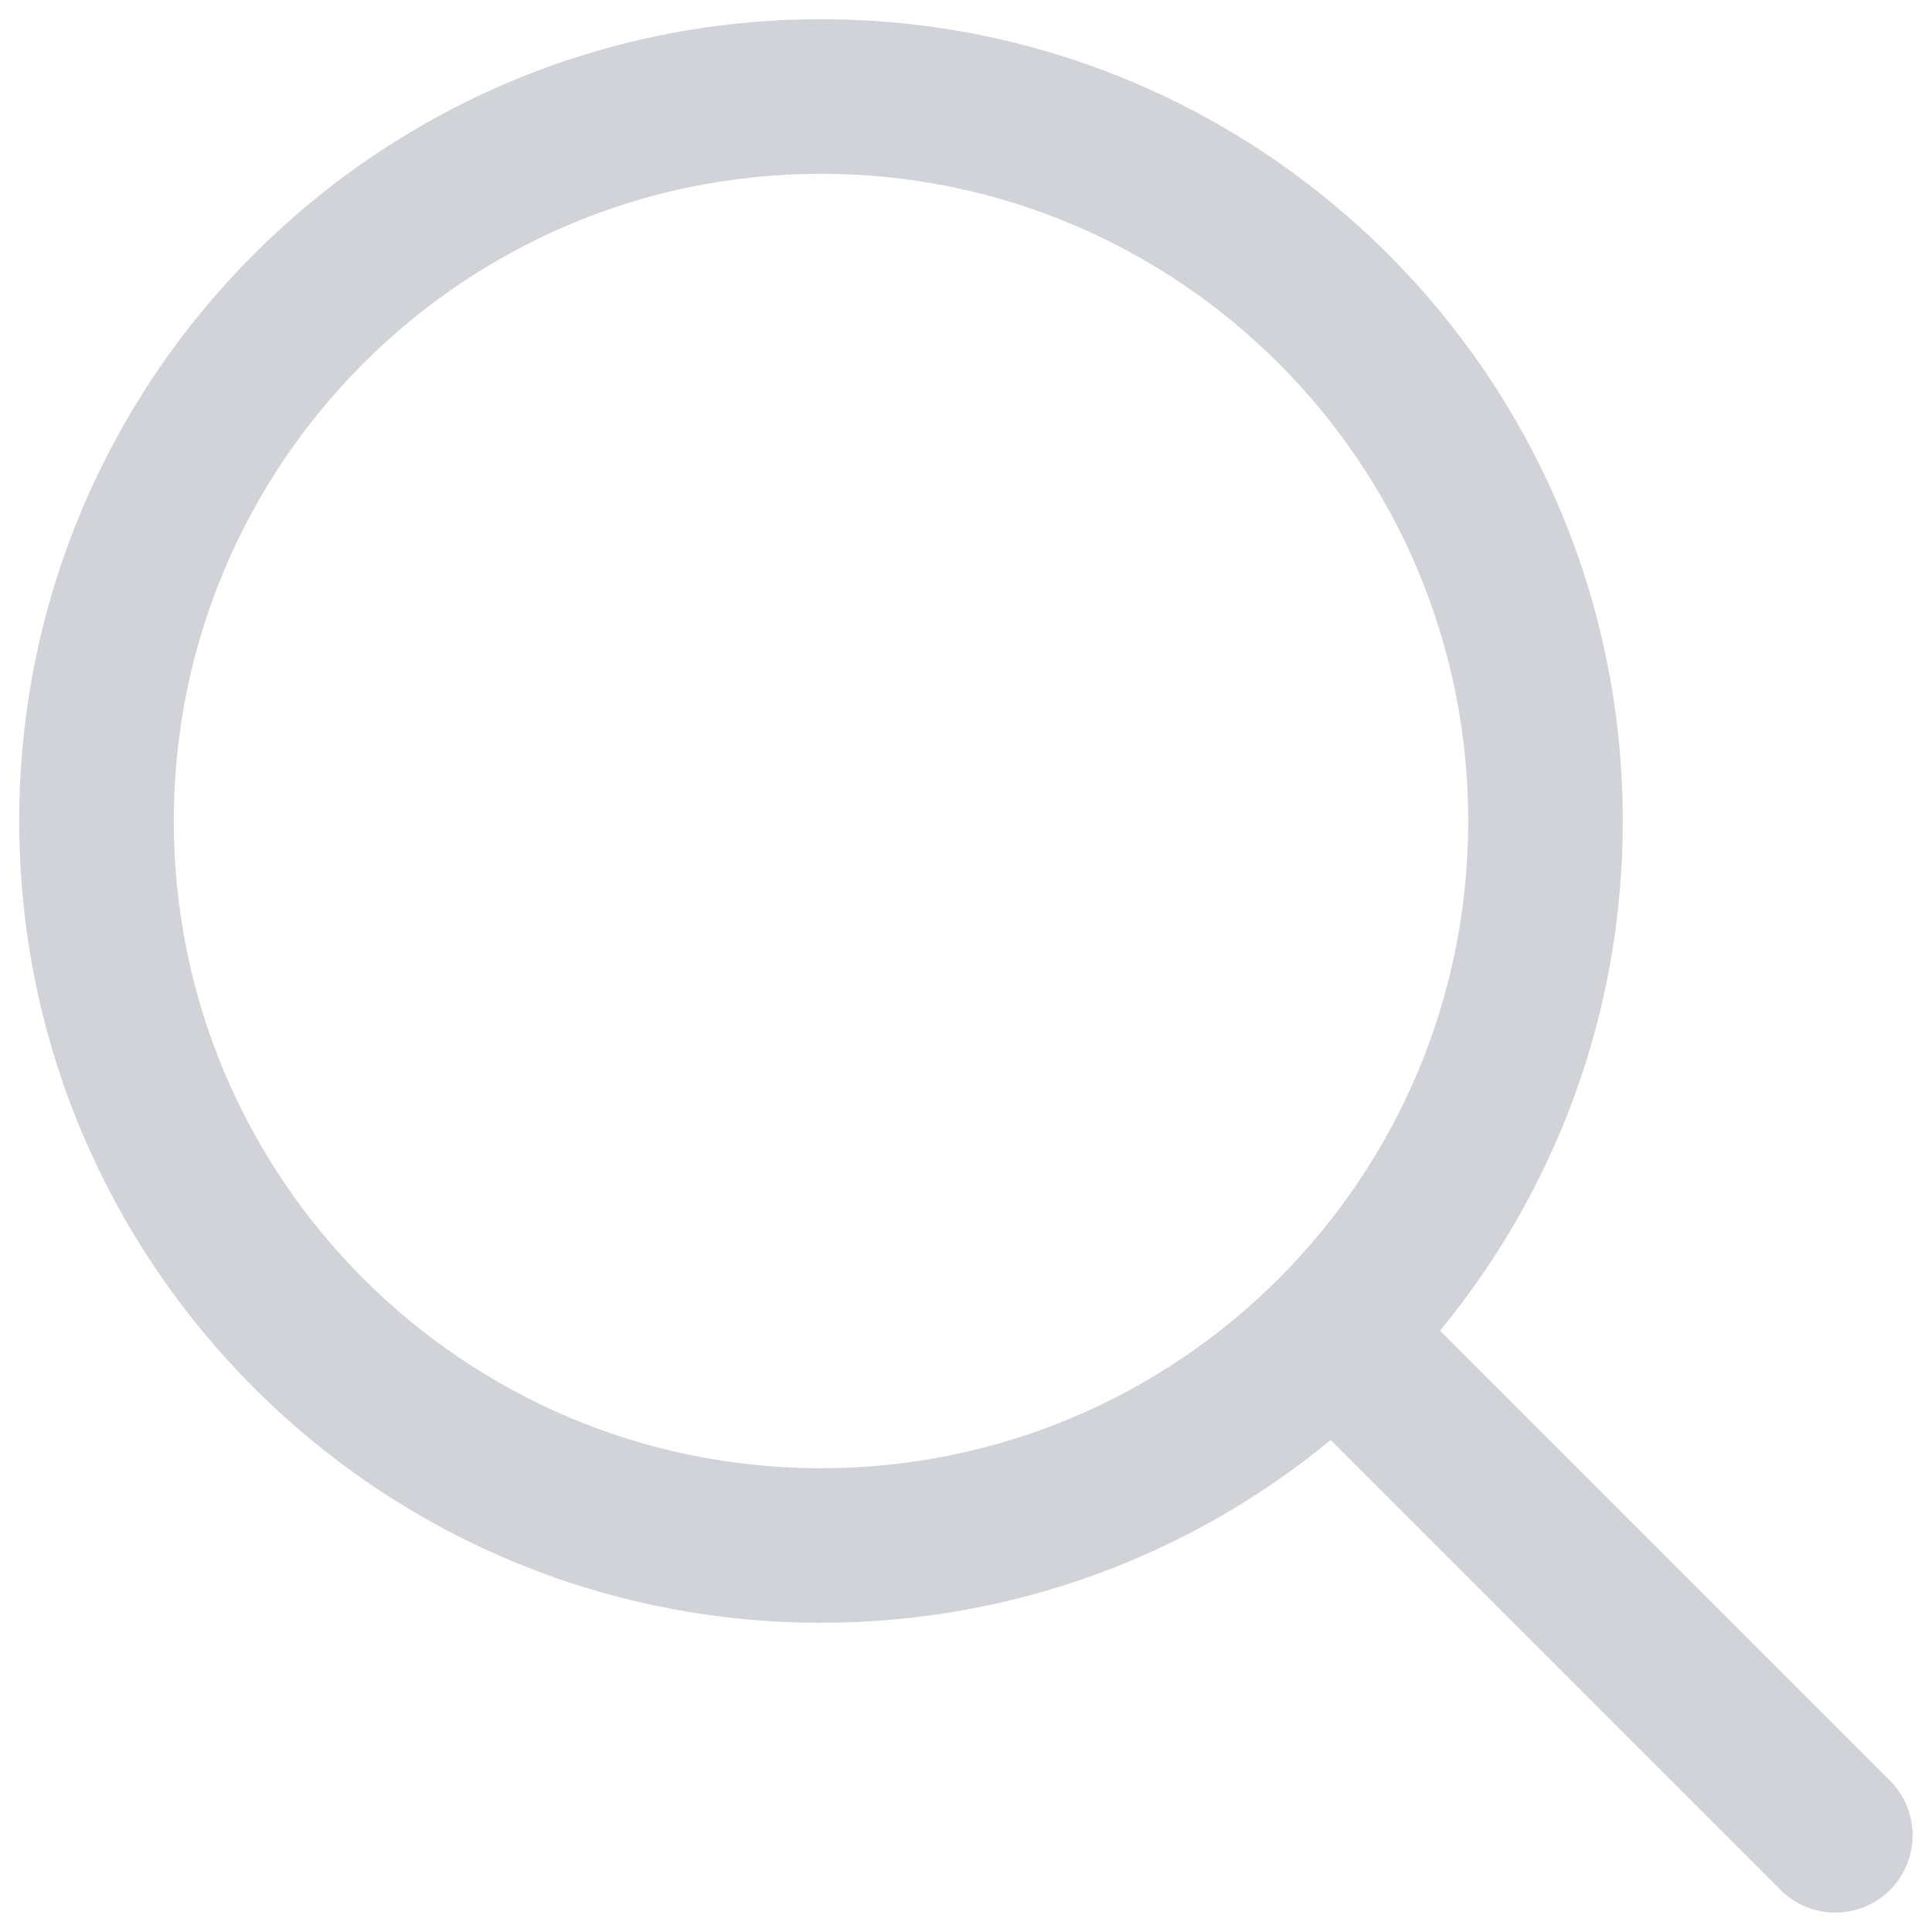
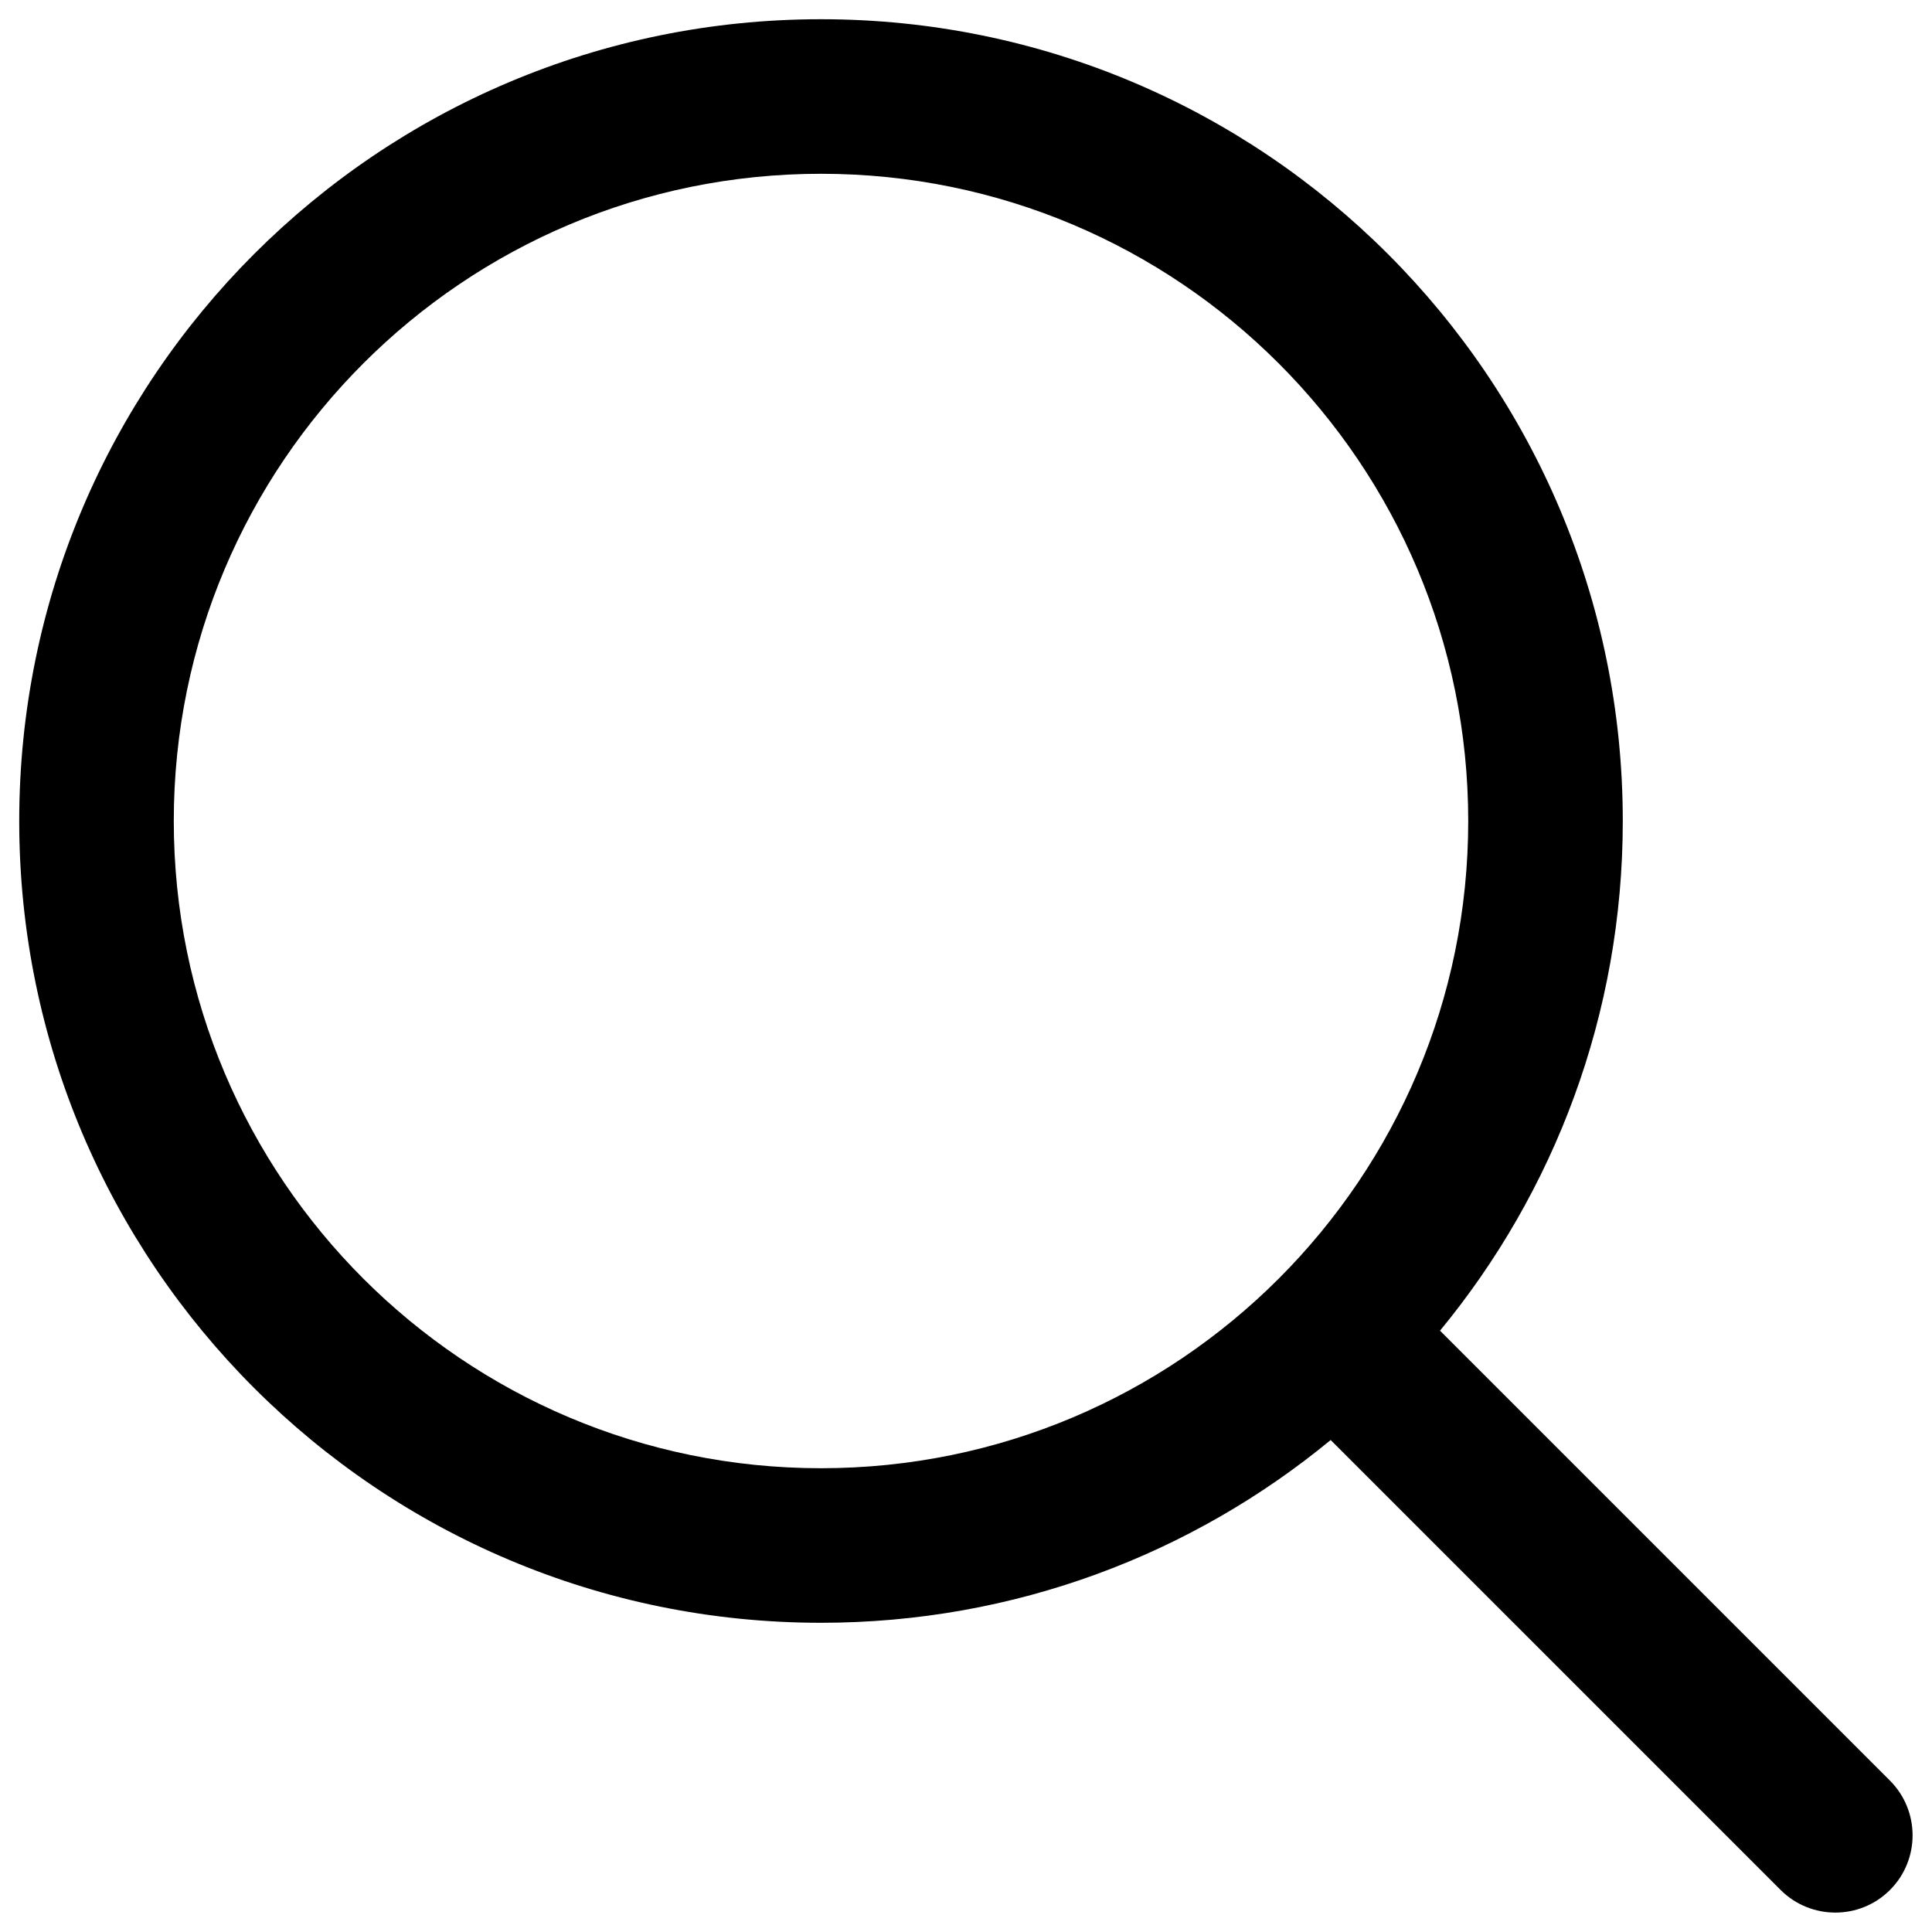
- <svg xmlns="http://www.w3.org/2000/svg" width="20" height="20" viewBox="0 0 20 20" fill="#d1d3d8">
-   <path fill-rule="evenodd" clip-rule="evenodd" d="M8.499 0.199C3.915 0.199 0.199 3.915 0.199 8.499C0.199 13.083 3.915 16.799 8.499 16.799C10.503 16.799 12.341 16.089 13.775 14.907L18.433 19.565C18.746 19.877 19.253 19.877 19.565 19.565C19.877 19.253 19.877 18.746 19.565 18.433L14.907 13.775C16.089 12.341 16.799 10.503 16.799 8.499C16.799 3.915 13.083 0.199 8.499 0.199ZM1.799 8.499C1.799 4.799 4.799 1.799 8.499 1.799C12.2 1.799 15.199 4.799 15.199 8.499C15.199 12.2 12.2 15.199 8.499 15.199C4.799 15.199 1.799 12.2 1.799 8.499Z" fill="#d1d3d8" />
+ <svg xmlns="http://www.w3.org/2000/svg" width="20" height="20" viewBox="0 0 20 20" fill="none">
+   <path fill-rule="evenodd" clip-rule="evenodd" d="M8.499 0.199C3.915 0.199 0.199 3.915 0.199 8.499C0.199 13.083 3.915 16.799 8.499 16.799C10.503 16.799 12.341 16.089 13.775 14.907L18.433 19.565C18.746 19.877 19.253 19.877 19.565 19.565C19.877 19.253 19.877 18.746 19.565 18.433L14.907 13.775C16.089 12.341 16.799 10.503 16.799 8.499C16.799 3.915 13.083 0.199 8.499 0.199ZM1.799 8.499C1.799 4.799 4.799 1.799 8.499 1.799C12.2 1.799 15.199 4.799 15.199 8.499C15.199 12.2 12.2 15.199 8.499 15.199C4.799 15.199 1.799 12.2 1.799 8.499Z" fill="currentColor" />
</svg>
